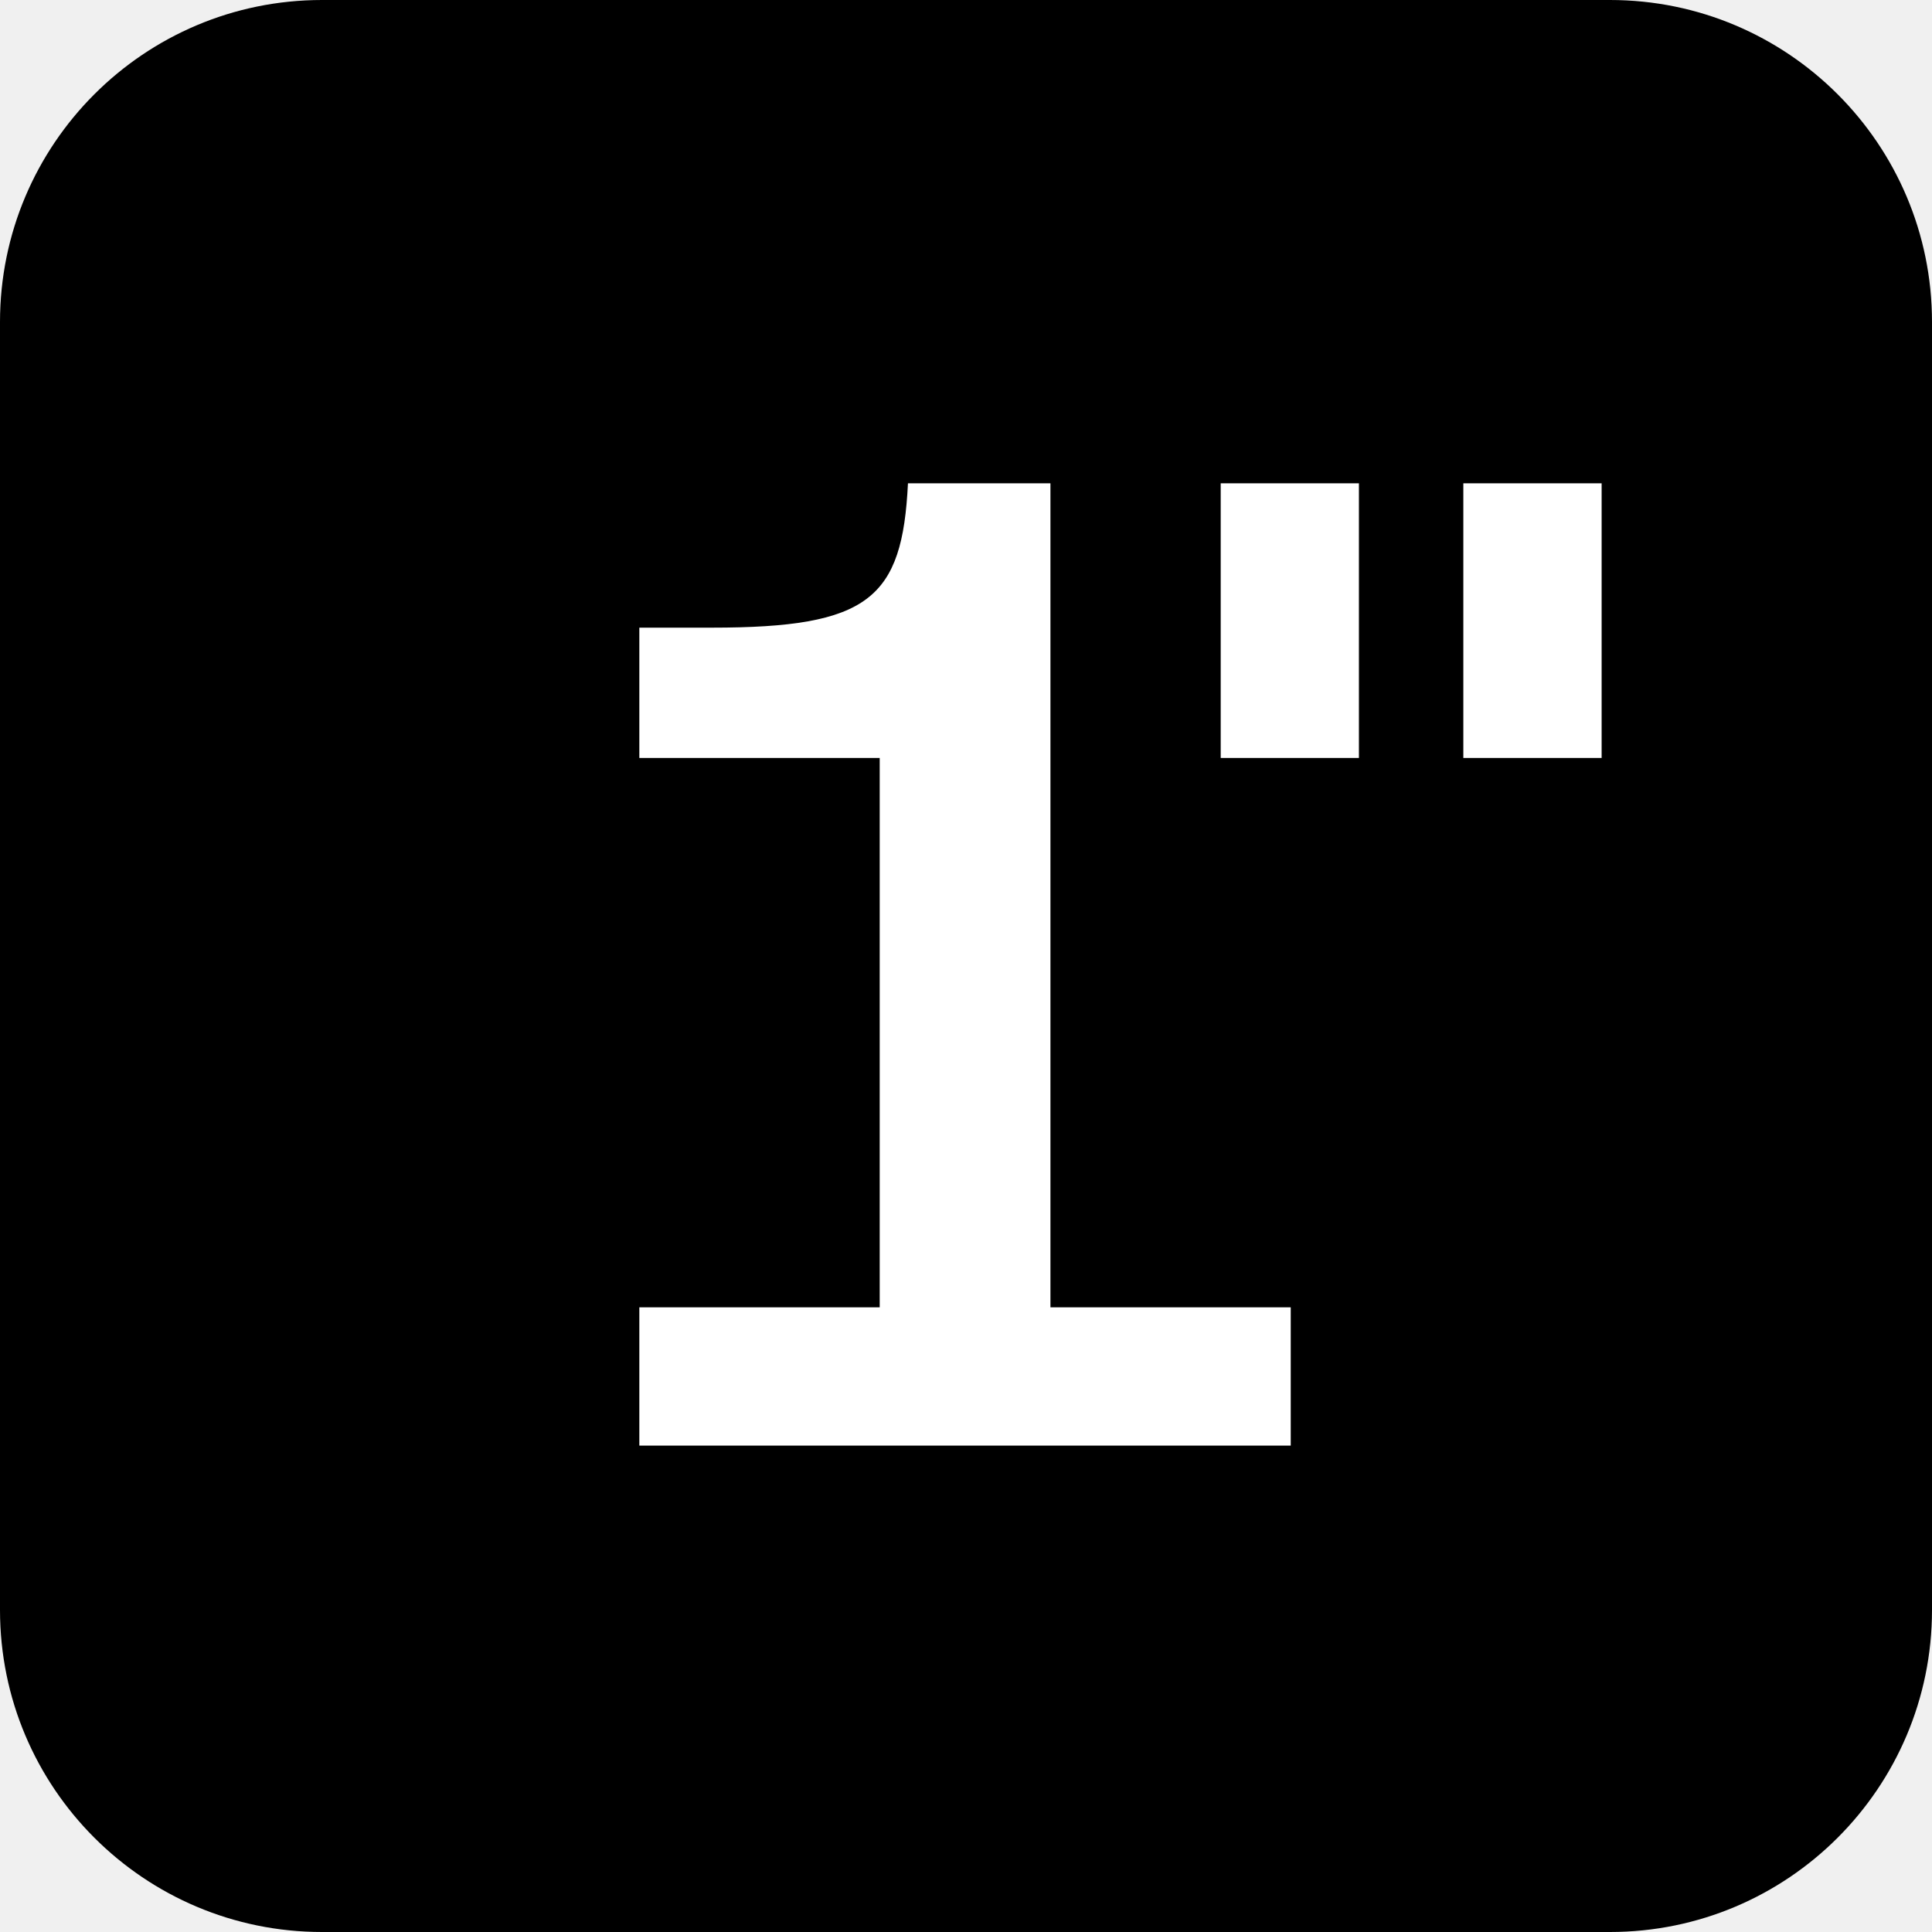
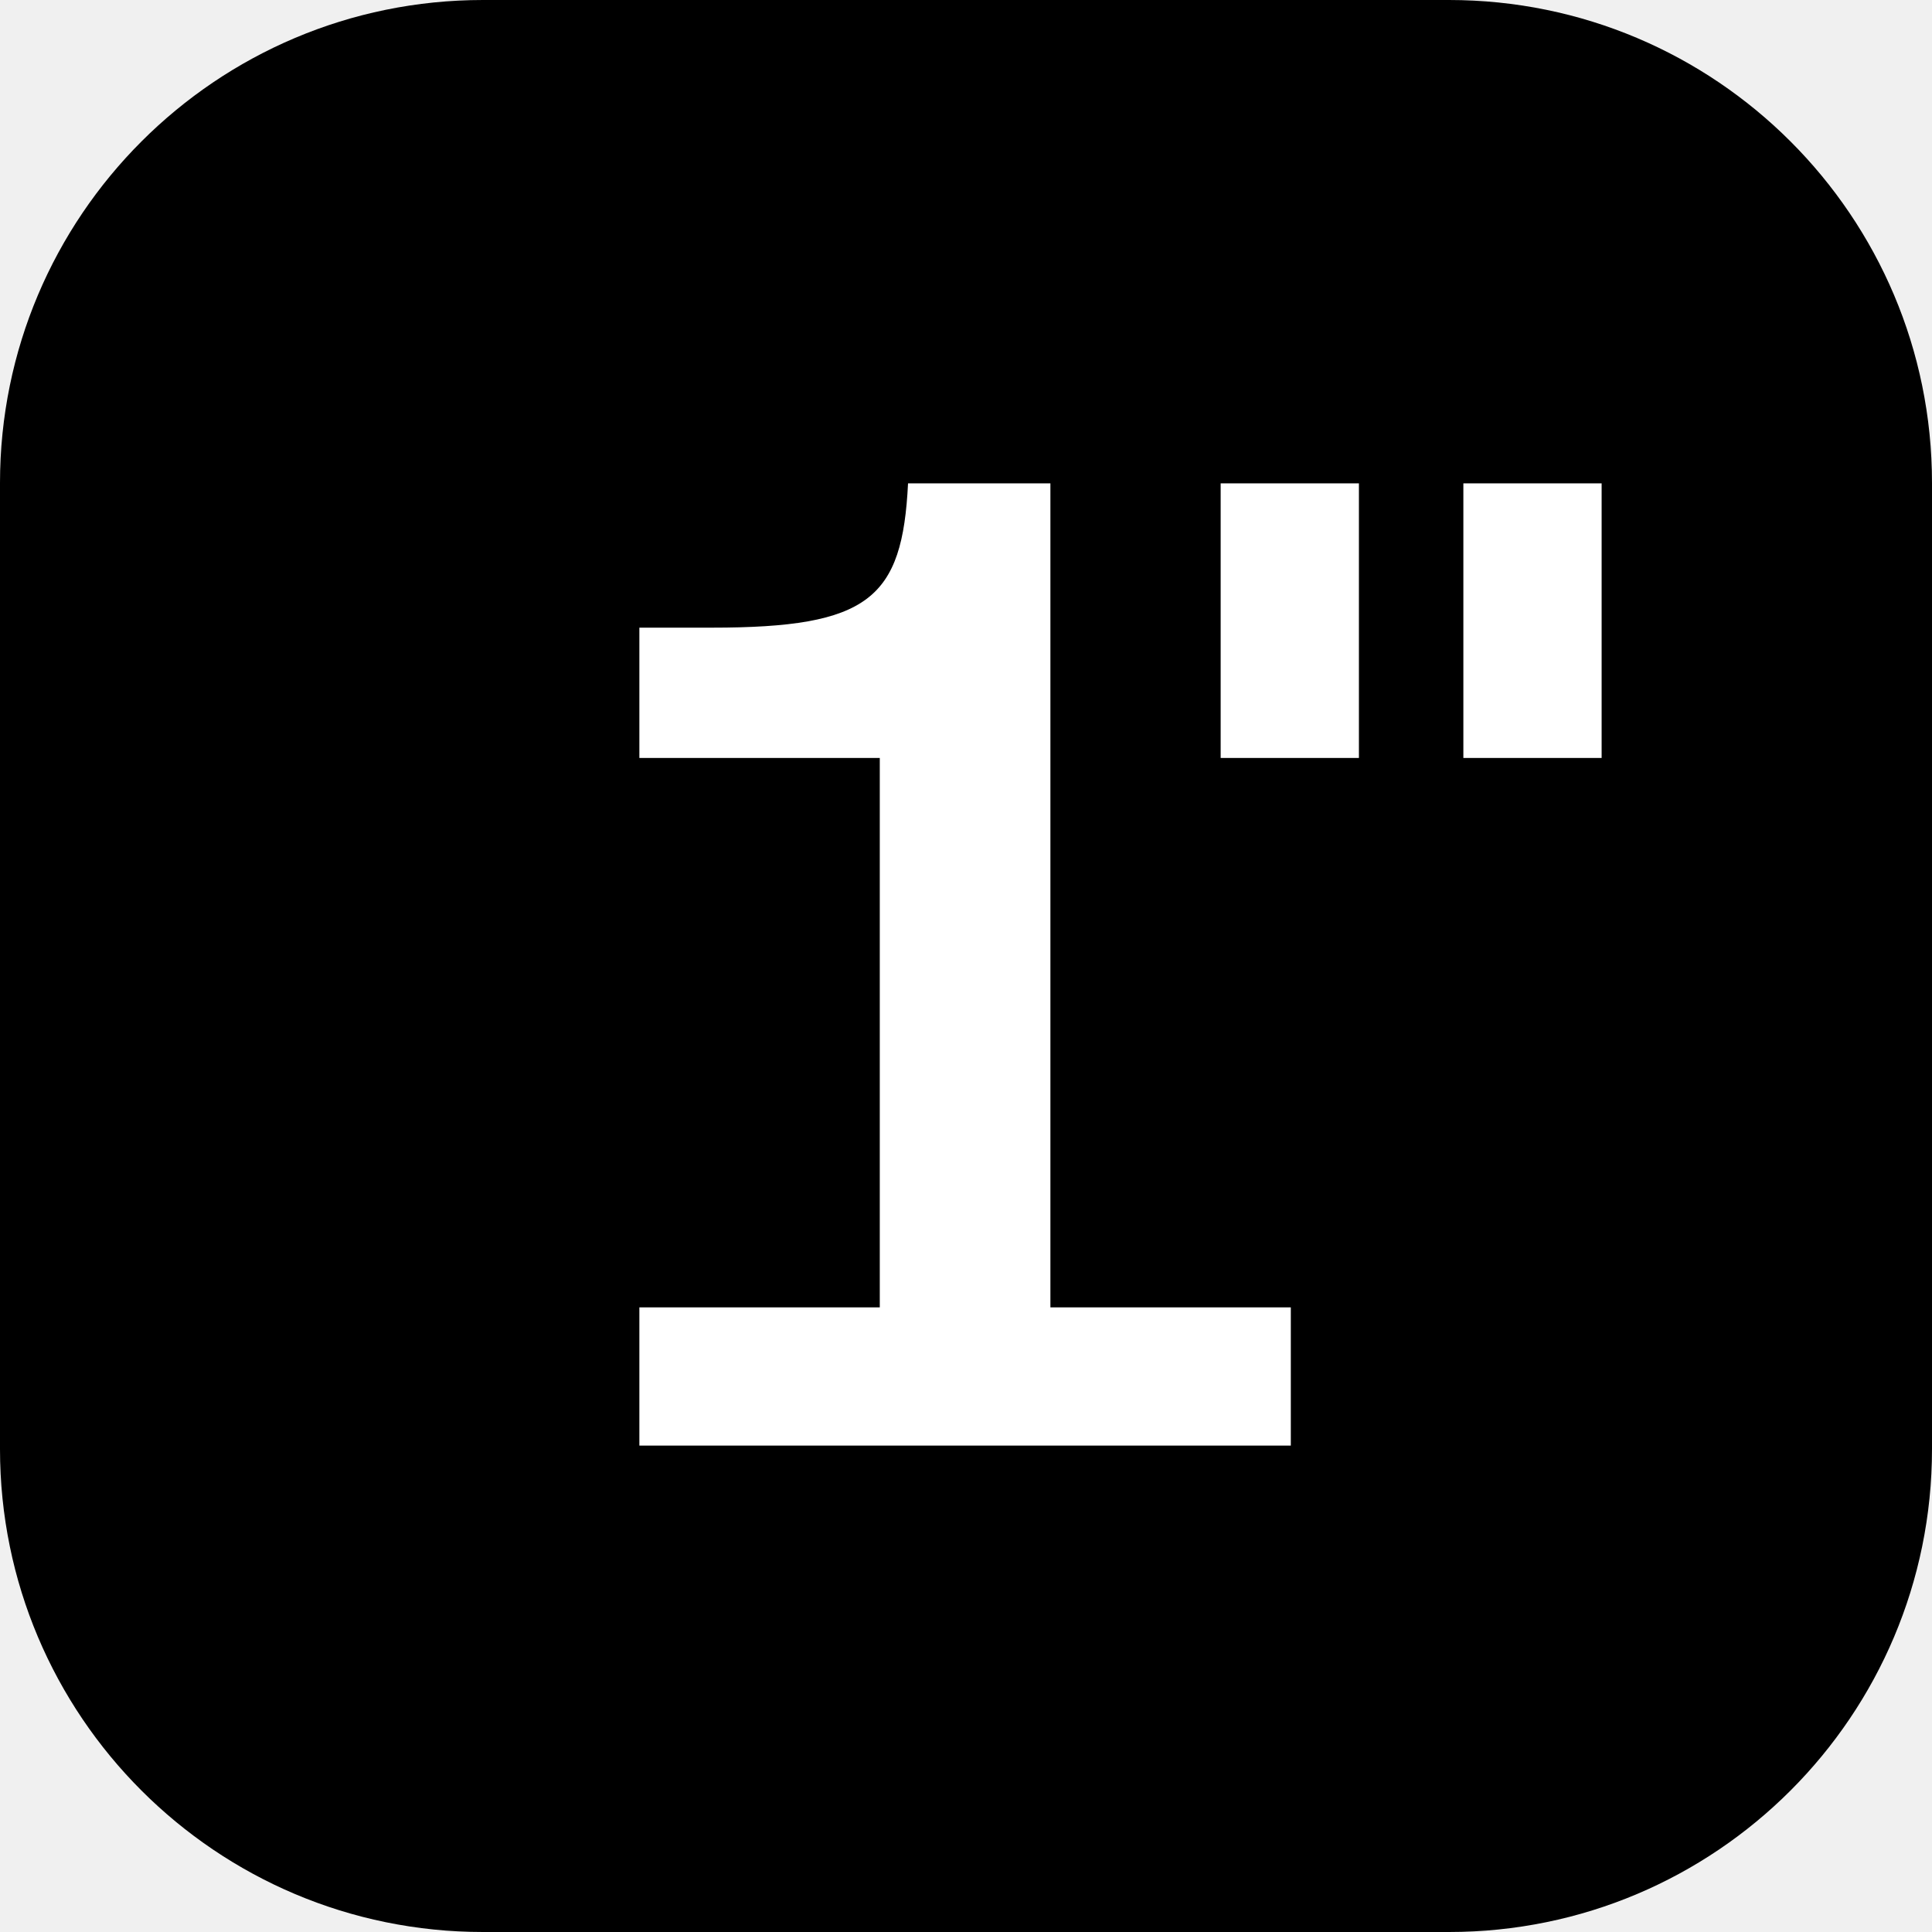
- <svg xmlns="http://www.w3.org/2000/svg" width="24" height="24" viewBox="0 0 24 24" fill="none">
-   <g clip-path="url(#clip0_2579_26749)">
-     <path d="M24 0H0V24H24V0Z" fill="black" />
-     <path d="M7.942 17.958H16.034V16.24H13.049V6.004H11.279C11.209 7.437 10.797 7.797 8.841 7.797H7.942V9.416H10.928V16.24H7.942V17.958ZM16.881 9.416V6.004H15.164V9.416H16.881ZM19.896 9.416V6.004H18.178V9.416H19.896Z" fill="white" />
+ <svg xmlns="http://www.w3.org/2000/svg" width="16" height="16" viewBox="0 0 16 16" fill="none">
+   <g clip-path="url(#clip0_2579_26746)">
+     <path d="M16 0H0V16H16V0Z" fill="black" />
+     <path d="M5.295 11.972H10.69V10.827H8.699V4.003H7.52C7.473 4.958 7.198 5.198 5.894 5.198H5.295V6.277H7.286V10.827H5.295V11.972ZM11.254 6.277V4.003H10.109V6.277H11.254ZM13.264 6.277V4.003H12.119V6.277H13.264Z" fill="white" />
  </g>
  <defs>
-     <clipPath id="clip0_2579_26749">
-       <rect width="24" height="24" rx="4" fill="white" />
+     <clipPath id="clip0_2579_26746">
+       <rect width="16" height="16" rx="4" fill="white" />
    </clipPath>
  </defs>
</svg>
